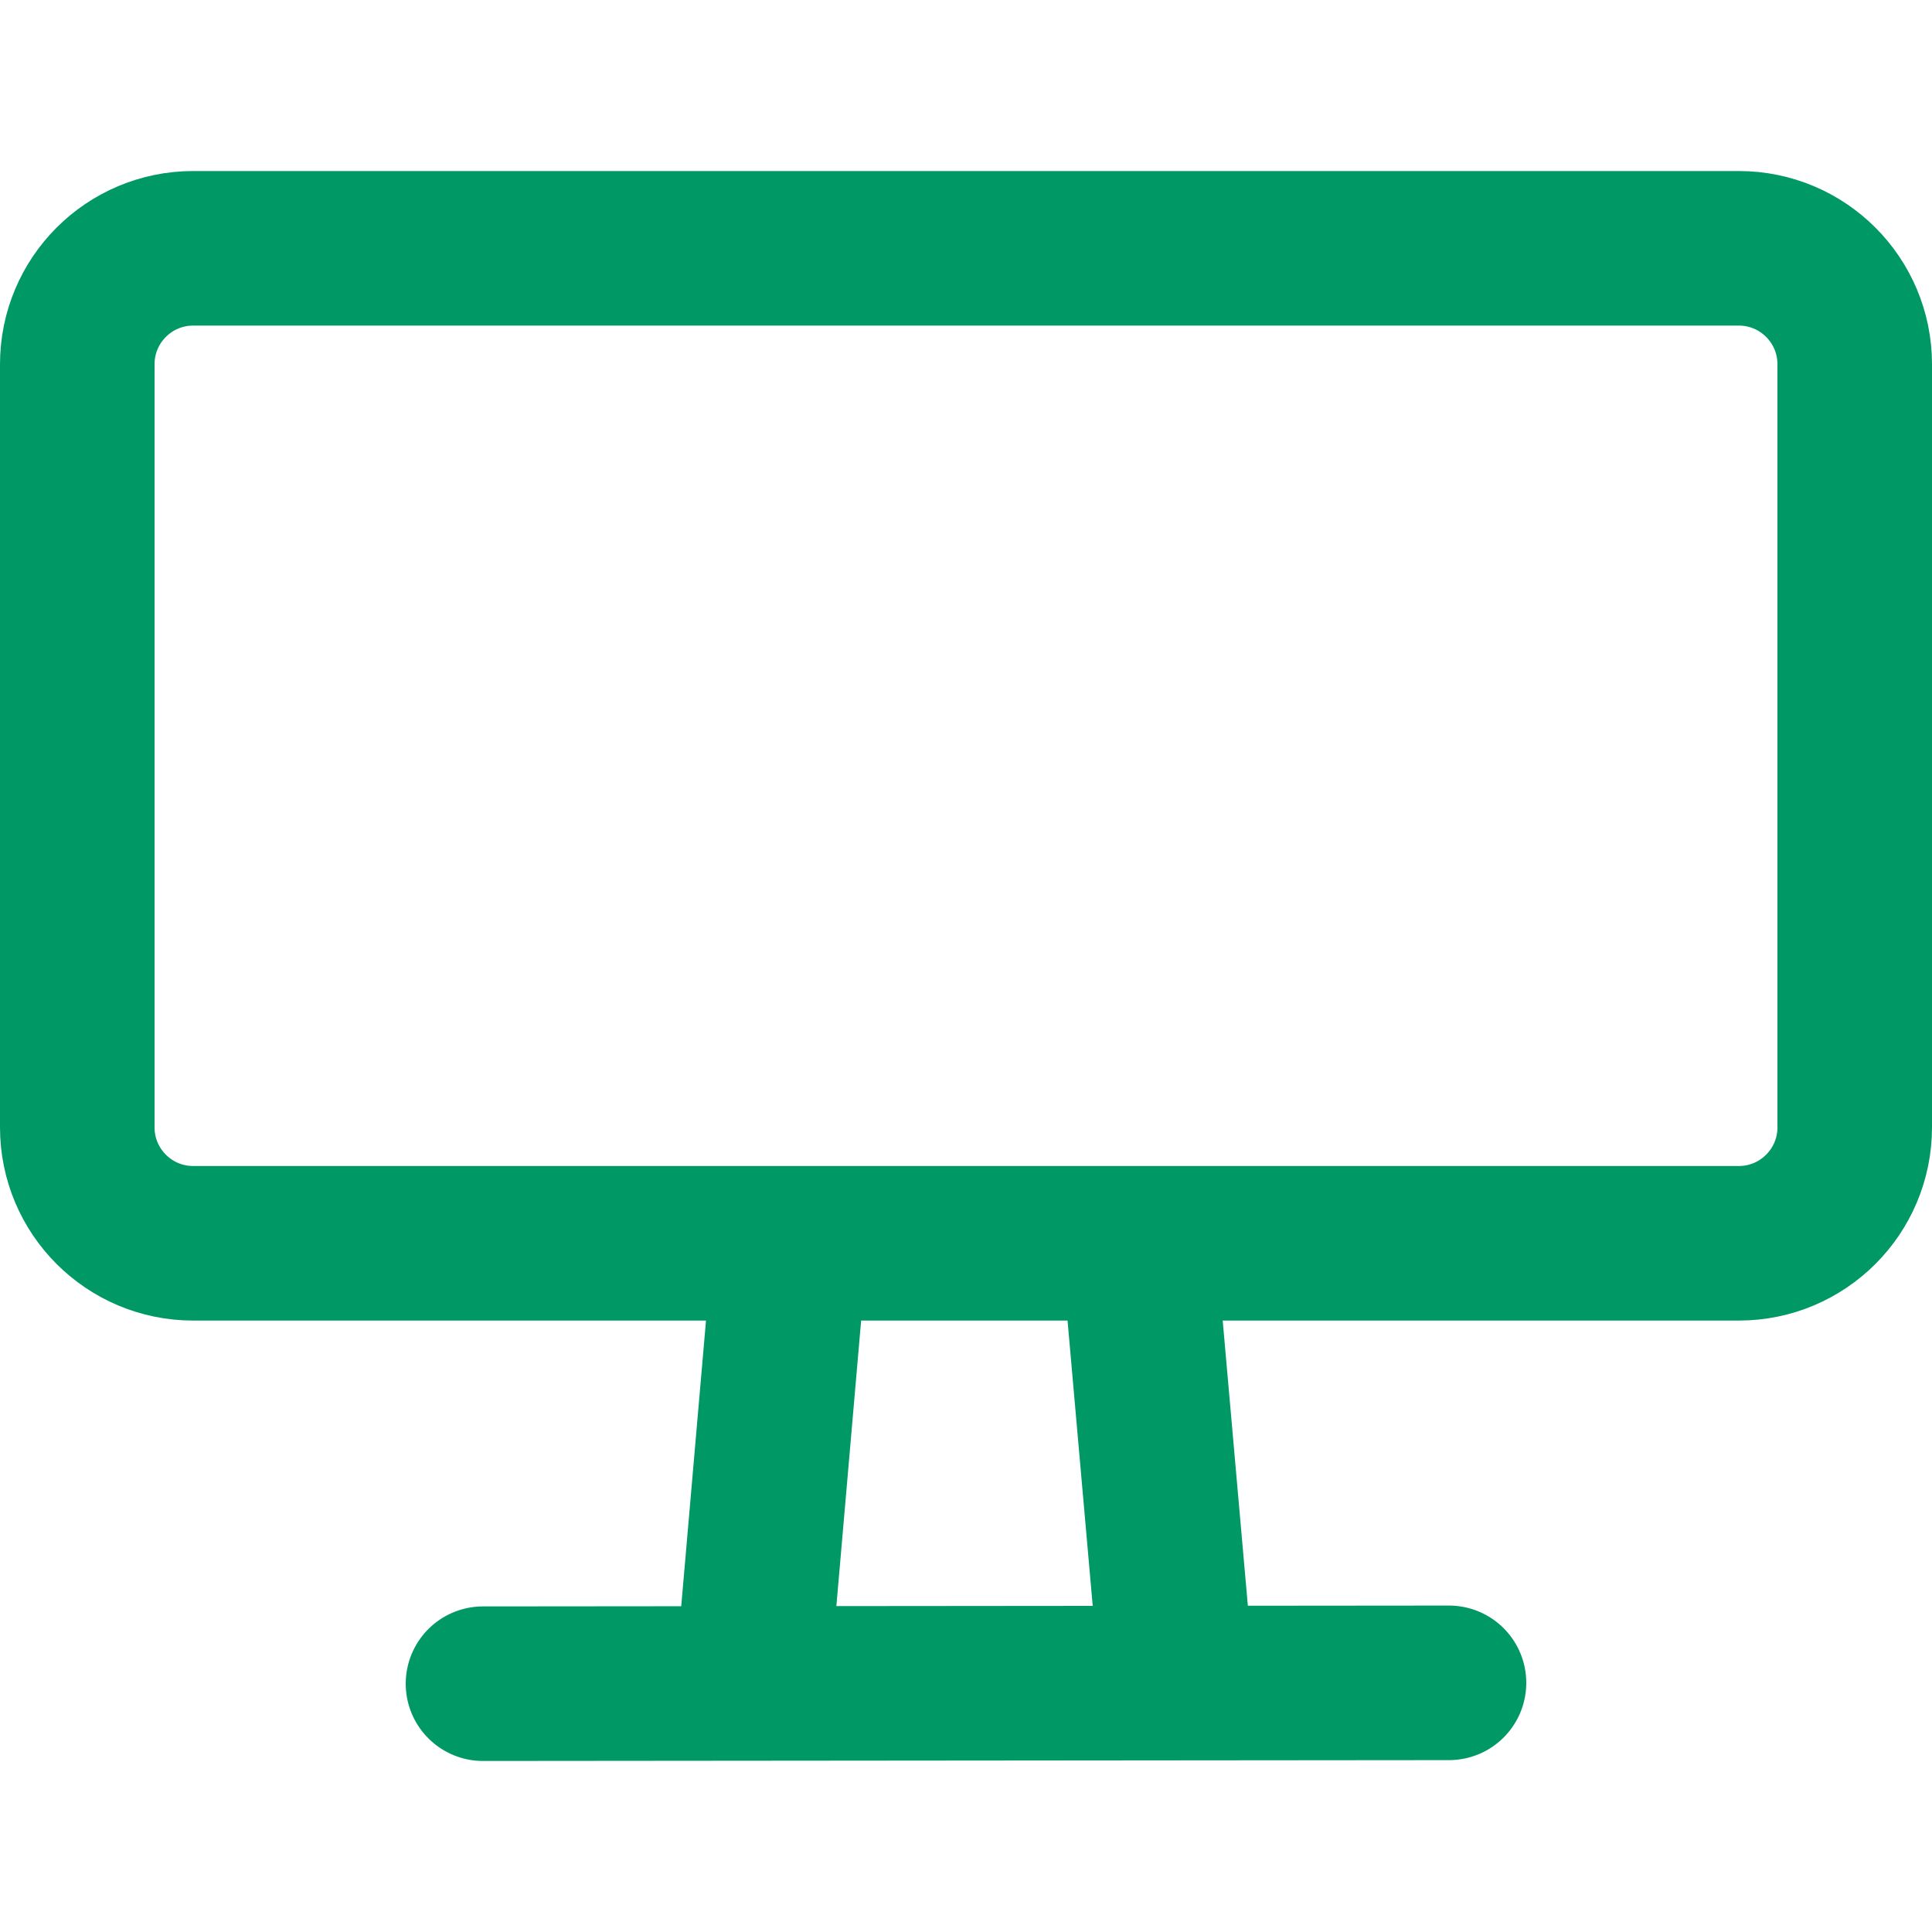
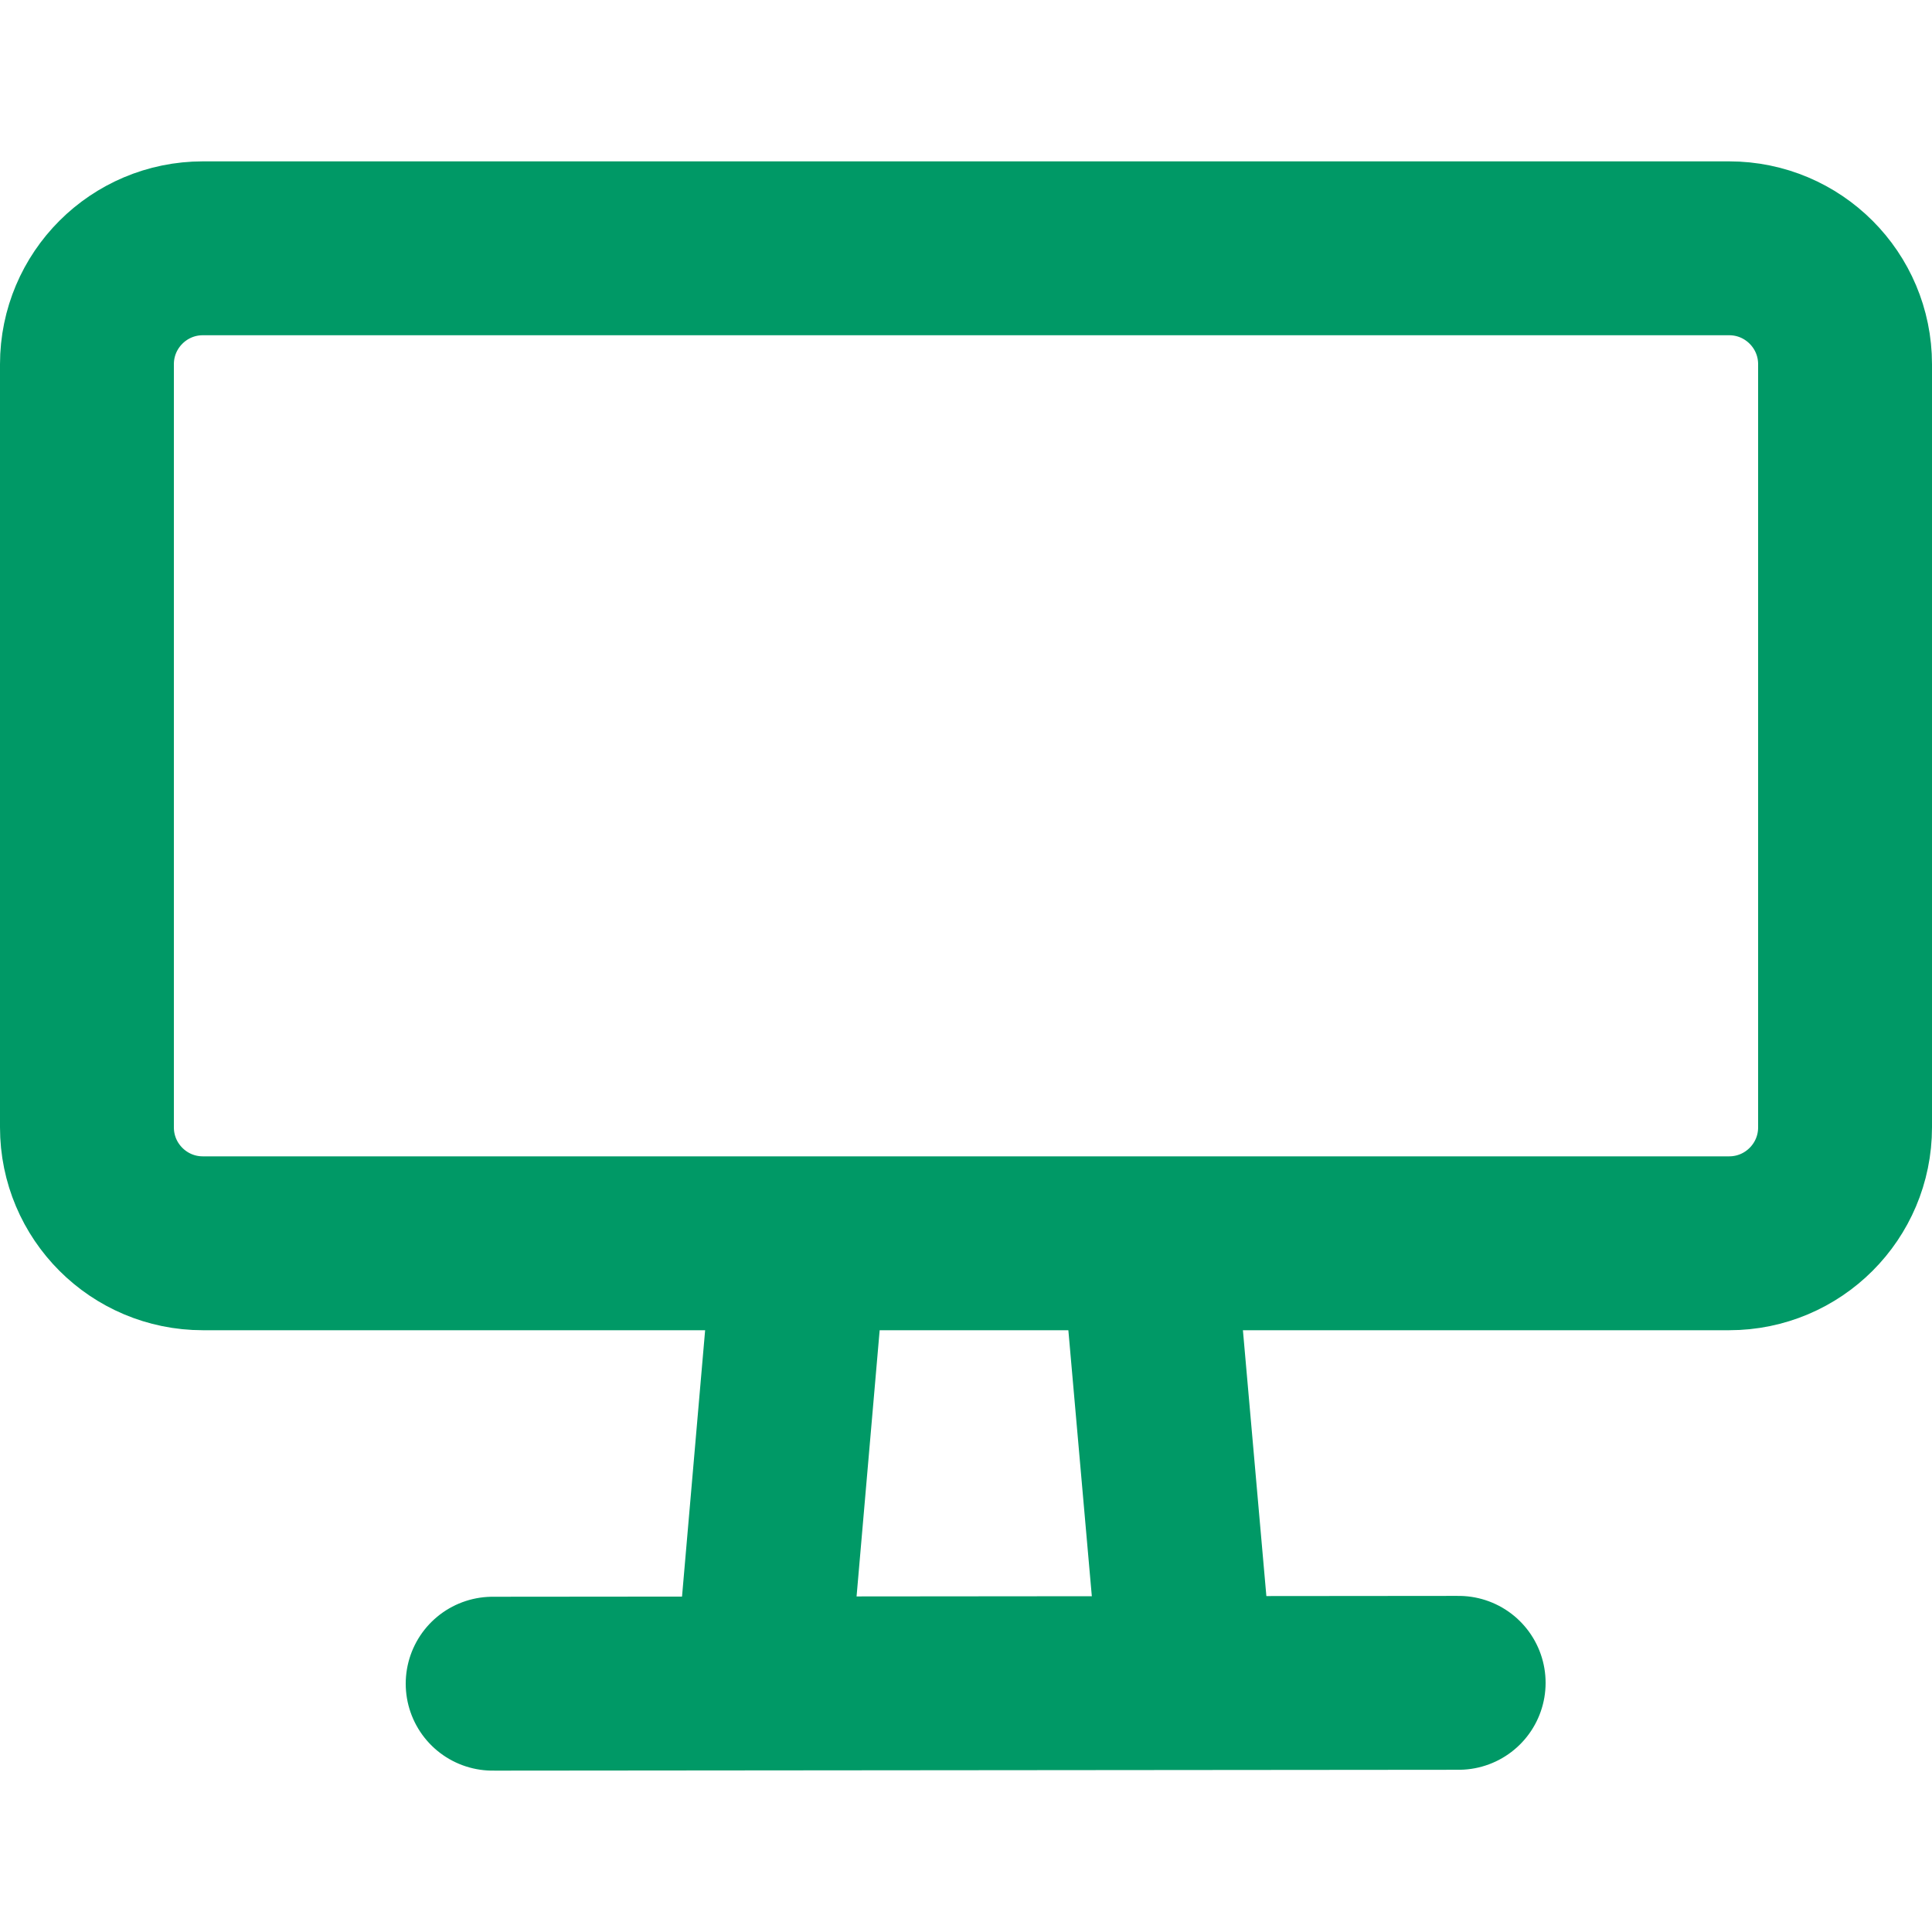
- <svg xmlns="http://www.w3.org/2000/svg" width="400" height="400" viewBox="0 0 400 400" stroke="#009966" stroke-width="32px" stroke-linecap="round" stroke-linejoin="round" fill="none">
-   <rect x="16" y="51.41" width="368" height="206" rx="24" ry="24" />
-   <path d="M 100 348.591 L 300 348.415" />
-   <path d="M 239.971 266.449 L 240.03 346.449" transform="matrix(0.996195, -0.087156, 0.087156, 0.996195, -25.79559, 22.08362)" />
-   <path d="M 159.97 259.133 L 160.029 339.133" transform="matrix(0.996195, 0.087156, -0.087156, 0.996195, 26.68008, -12.80662)" />
+ <svg xmlns="http://www.w3.org/2000/svg" viewBox="0 0 400 400" stroke="#009966" stroke-width="36px" stroke-linecap="round" stroke-linejoin="round" fill="none">
+   <rect x="18" y="51.409" width="364" height="206" rx="24" ry="24" />
+   <path d="M 102 348.59 L 302 348.414" />
+   <path d="M 241.971 266.449 L 242.03 346.449" transform="matrix(0.996195, -0.087156, 0.087156, 0.996195, -25.78797, 22.25793)" />
+   <path d="M 161.97 259.133 L 162.029 339.133" transform="matrix(0.996195, 0.087156, -0.087156, 0.996195, 26.68769, -12.98093)" />
</svg>
